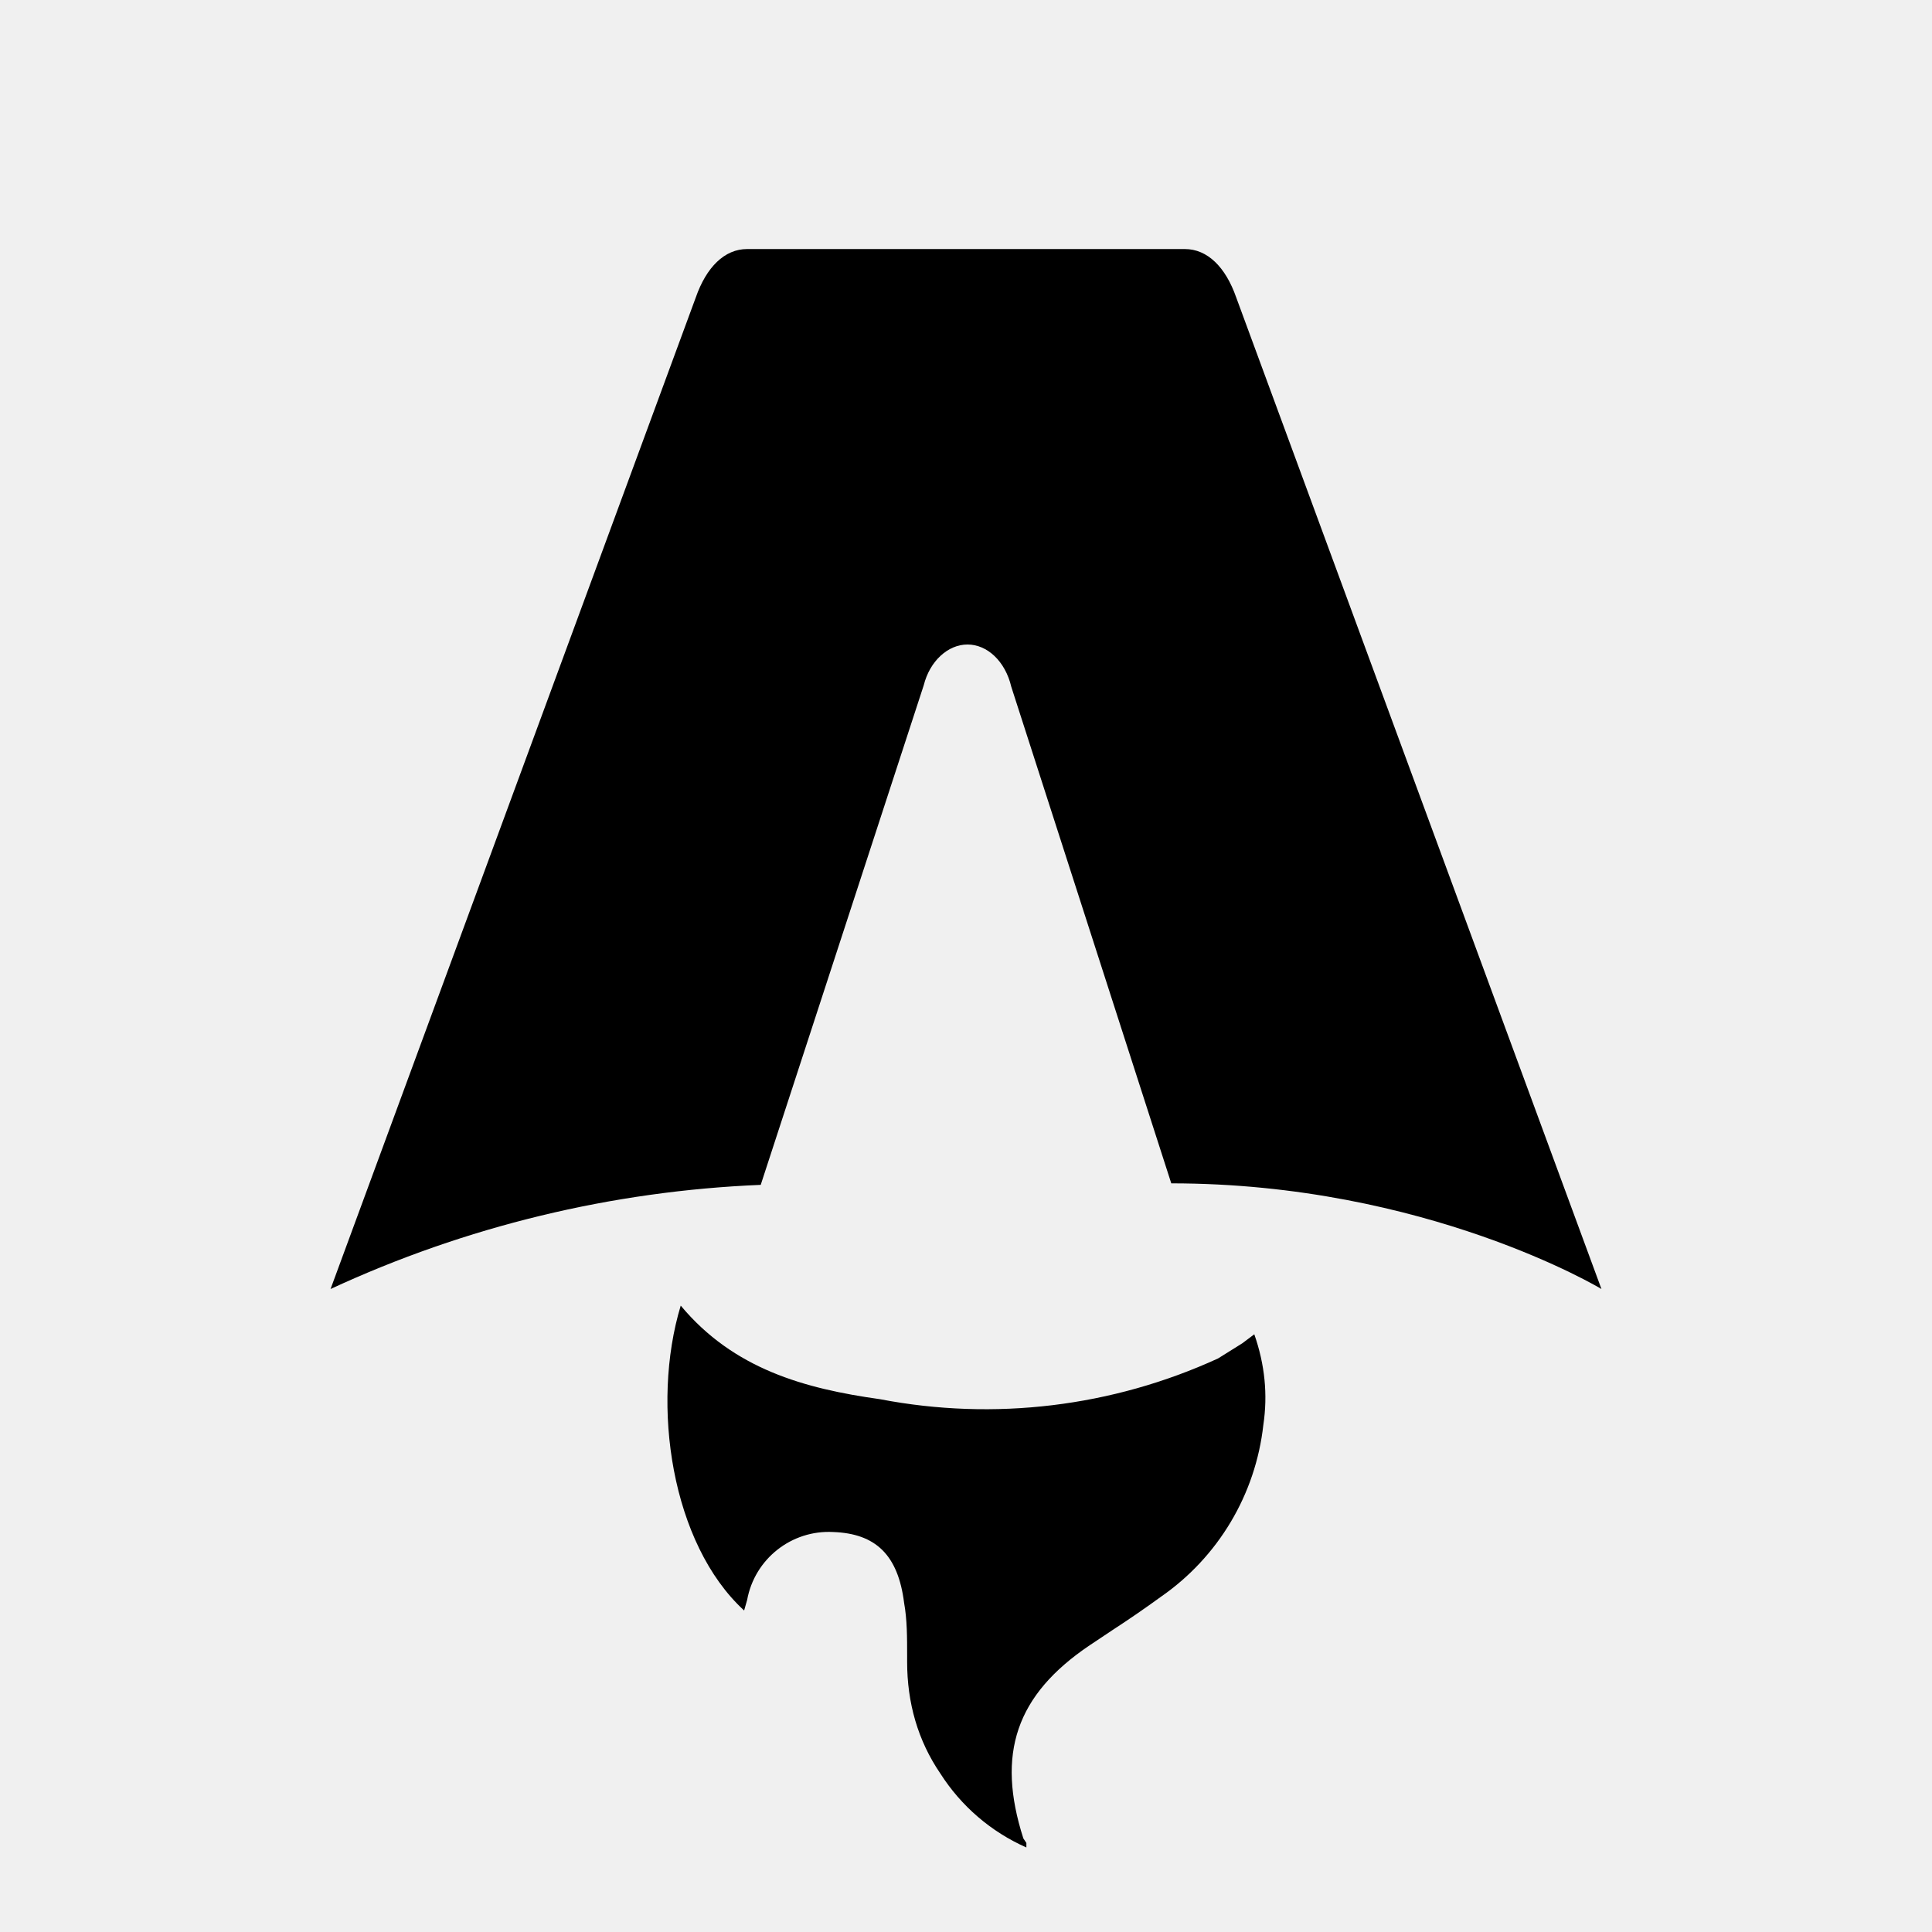
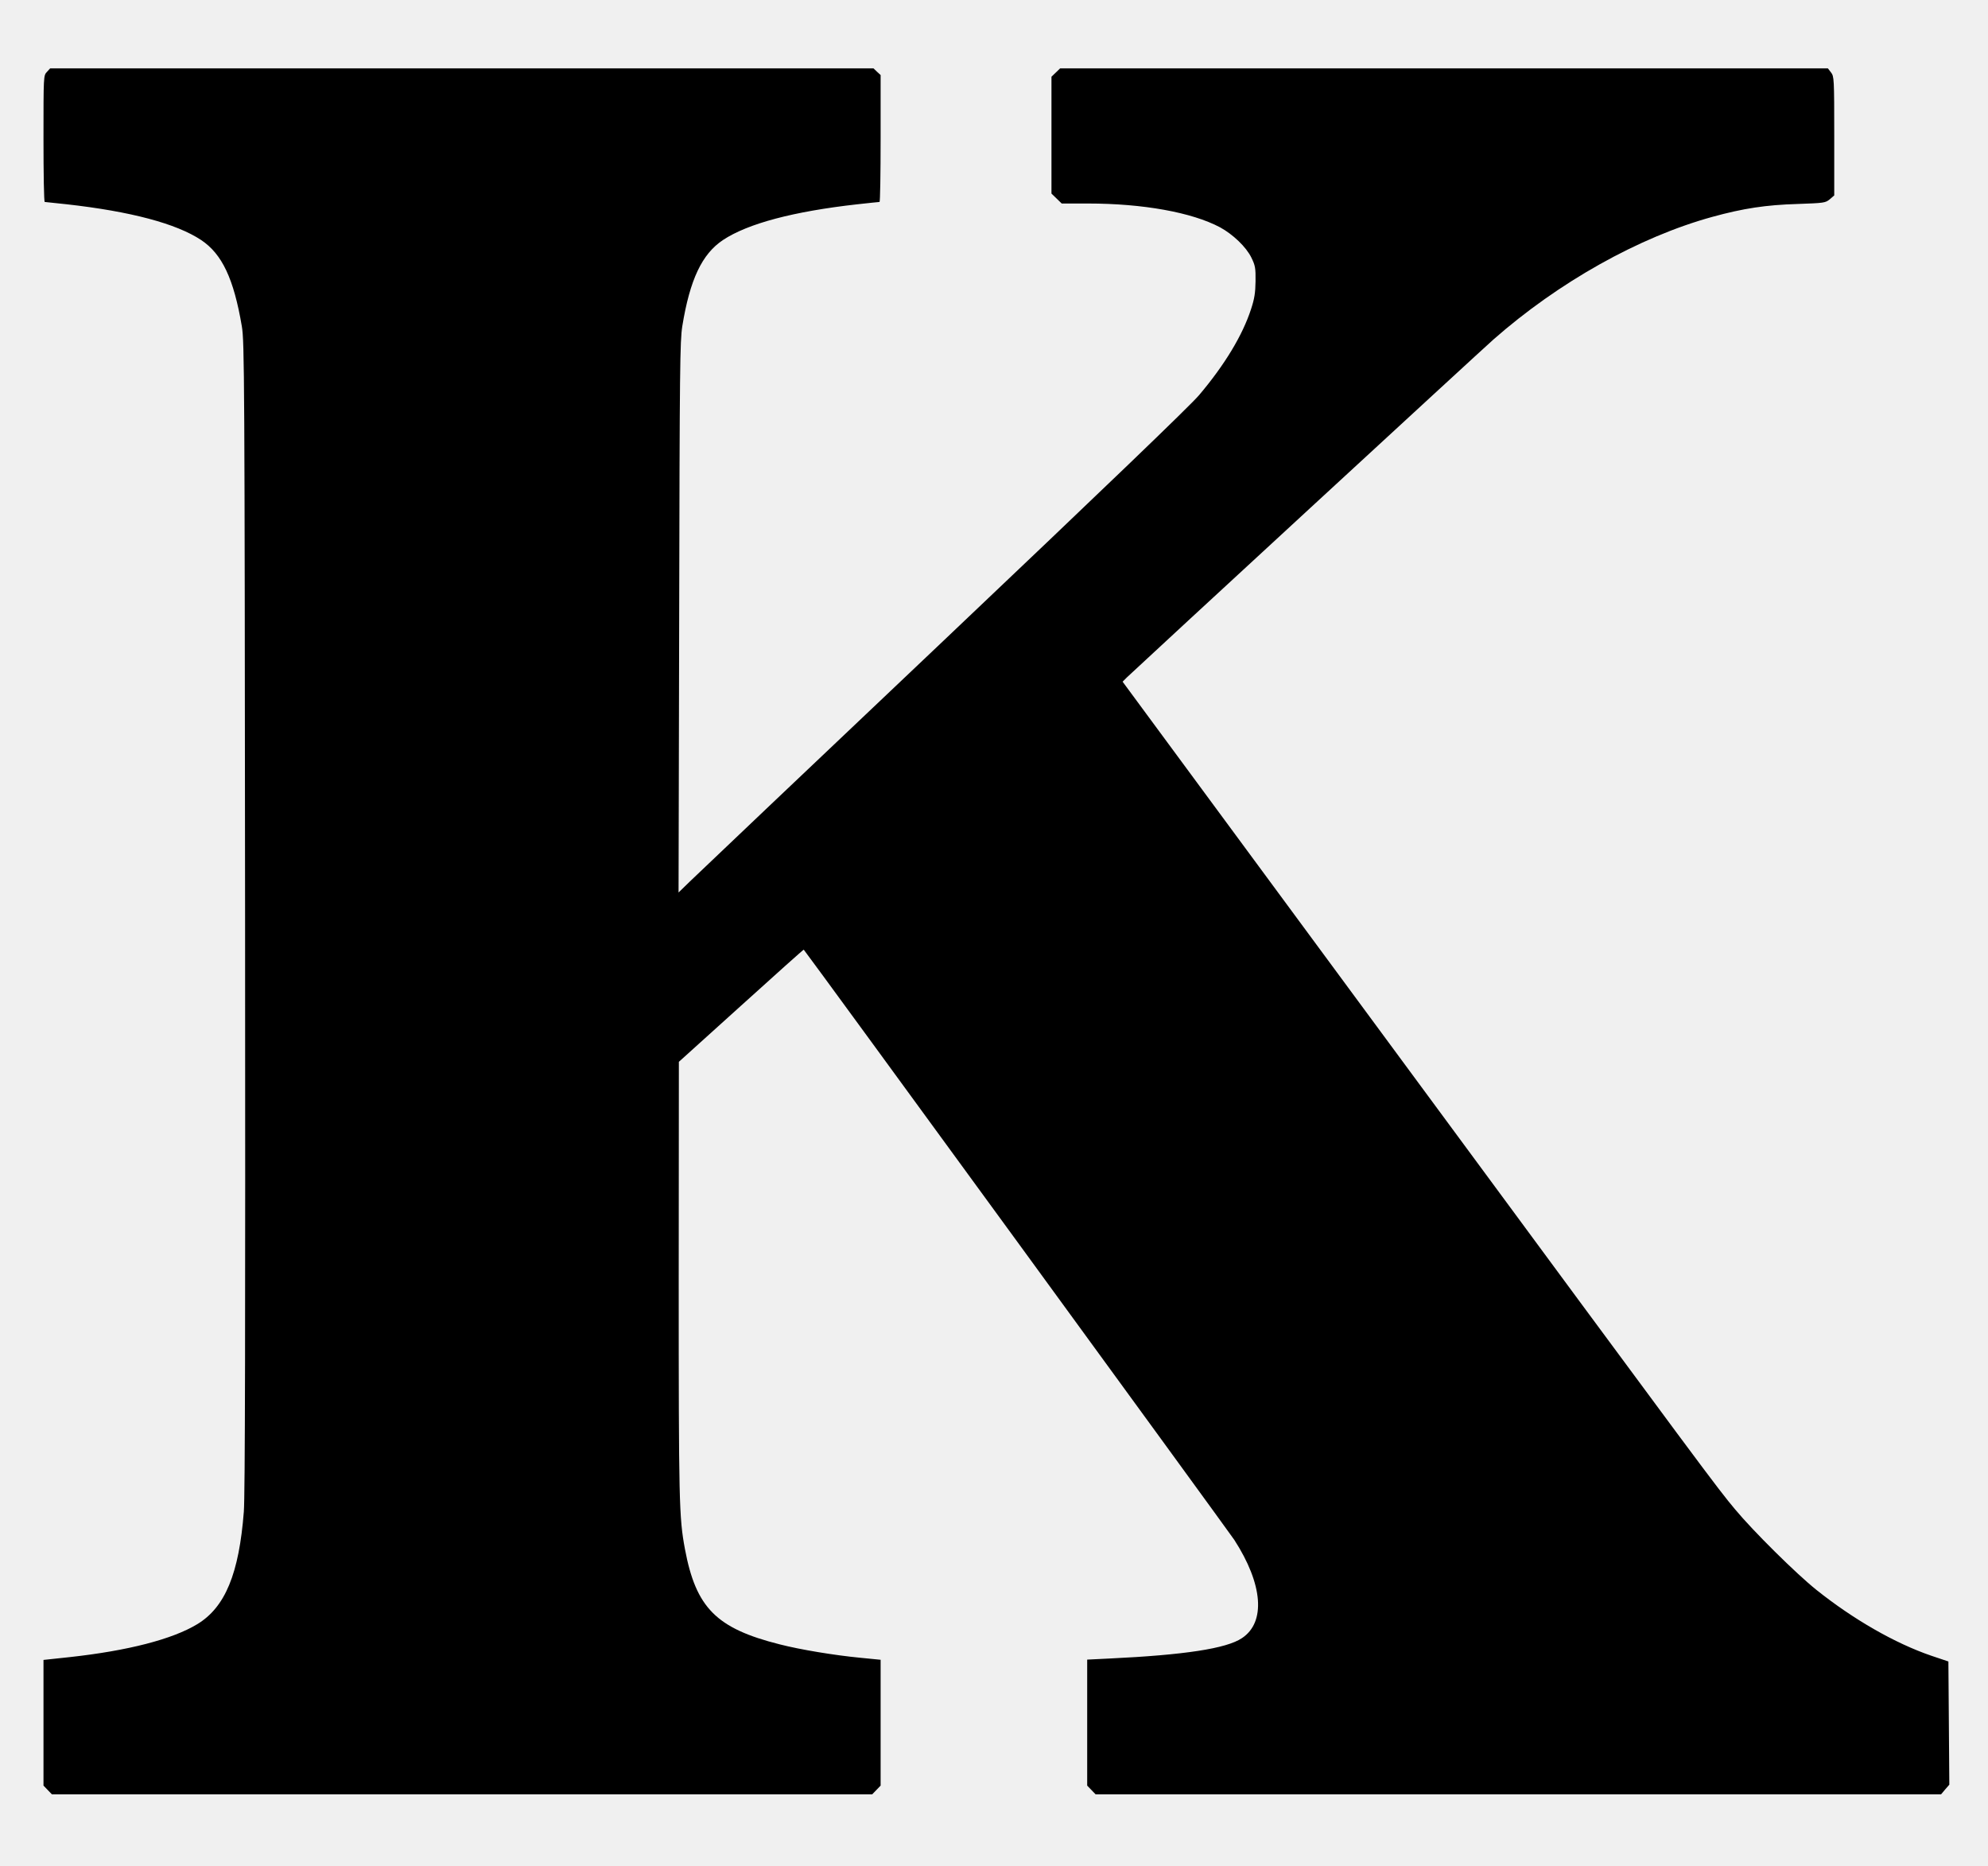
- <svg xmlns="http://www.w3.org/2000/svg" fill="none" viewBox="0 0 128 128">
-   <path d="M50.4 78.5a75.1 75.1 0 0 0-28.5 6.9l24.2-65.7c.7-2 1.9-3.2 3.4-3.2h29c1.5 0 2.7 1.2 3.4 3.2l24.2 65.7s-11.6-7-28.5-7L67 45.5c-.4-1.7-1.6-2.8-2.9-2.8-1.3 0-2.5 1.1-2.9 2.7L50.4 78.5Zm-1.1 28.2Zm-4.2-20.2c-2 6.6-.6 15.8 4.2 20.2a17.5 17.5 0 0 1 .2-.7 5.5 5.5 0 0 1 5.7-4.5c2.8.1 4.3 1.5 4.7 4.7.2 1.1.2 2.3.2 3.5v.4c0 2.7.7 5.2 2.2 7.4a13 13 0 0 0 5.7 4.9v-.3l-.2-.3c-1.8-5.6-.5-9.5 4.4-12.8l1.5-1a73 73 0 0 0 3.2-2.2 16 16 0 0 0 6.8-11.4c.3-2 .1-4-.6-6l-.8.6-1.6 1a37 37 0 0 1-22.4 2.7c-5-.7-9.7-2-13.2-6.2Z" />
+ <svg xmlns="http://www.w3.org/2000/svg" version="1.0" width="1280pt" height="1201pt" viewBox="0 0 1280 1201" preserveAspectRatio="xMidYMid meet">
+   <g transform="translate(0.0,1201.0) scale(0.1,-0.1)" fill="#000000" stroke="none">
+     <path d="M302 11547 c-22 -23 -22 -26 -22 -430 0 -224 3 -407 8 -407 4 0 68 -7 142 -15 411 -46 705 -124 865 -230 135 -90 210 -249 262 -555 17 -99 18 -315 21 -3795 2 -2662 0 -3730 -8 -3835 -31 -400 -120 -616 -300 -725 -160 -97 -447 -171 -822 -212 l-168 -18 0 -404 0 -405 27 -28 27 -28 2641 0 2641 0 27 28 27 28 0 405 0 405 -132 13 c-166 16 -384 52 -517 86 -409 103 -540 235 -611 614 -38 204 -40 302 -40 1736 l1 1400 401 362 c221 200 402 362 403 360 30 -35 2742 -3753 2772 -3799 185 -286 204 -531 49 -633 -100 -67 -370 -108 -853 -131 l-143 -7 0 -405 0 -406 27 -28 27 -28 2722 0 2722 0 26 31 27 31 -3 396 -3 397 -110 37 c-234 80 -502 234 -740 424 -130 104 -407 378 -524 519 -117 140 -162 200 -2156 2904 l-1787 2423 28 28 c88 84 2275 2100 2359 2174 418 368 937 660 1410 790 200 55 346 77 548 83 171 6 180 7 208 30 l29 25 0 383 c0 372 -1 383 -21 409 l-20 26 -2472 0 -2471 0 -28 -27 -28 -27 0 -376 0 -376 33 -32 33 -32 169 0 c354 0 669 -57 850 -153 83 -45 169 -127 202 -195 25 -51 28 -67 27 -152 -1 -75 -7 -113 -29 -180 -55 -169 -170 -359 -335 -554 -63 -73 -601 -590 -1649 -1584 -856 -811 -1589 -1507 -1629 -1546 l-73 -71 4 1770 c3 1612 5 1779 20 1875 49 301 127 465 262 555 160 106 454 184 865 230 74 8 138 15 143 15 4 0 7 184 7 408 l0 409 -23 21 -23 22 -2650 0 -2651 0 -21 -23z" />
+   </g>
  <style>
        path { fill: #000; }
        @media (prefers-color-scheme: dark) {
-             path { fill: #FFF; }
+         path { fill: #FFF; }
        }
    </style>
</svg>
